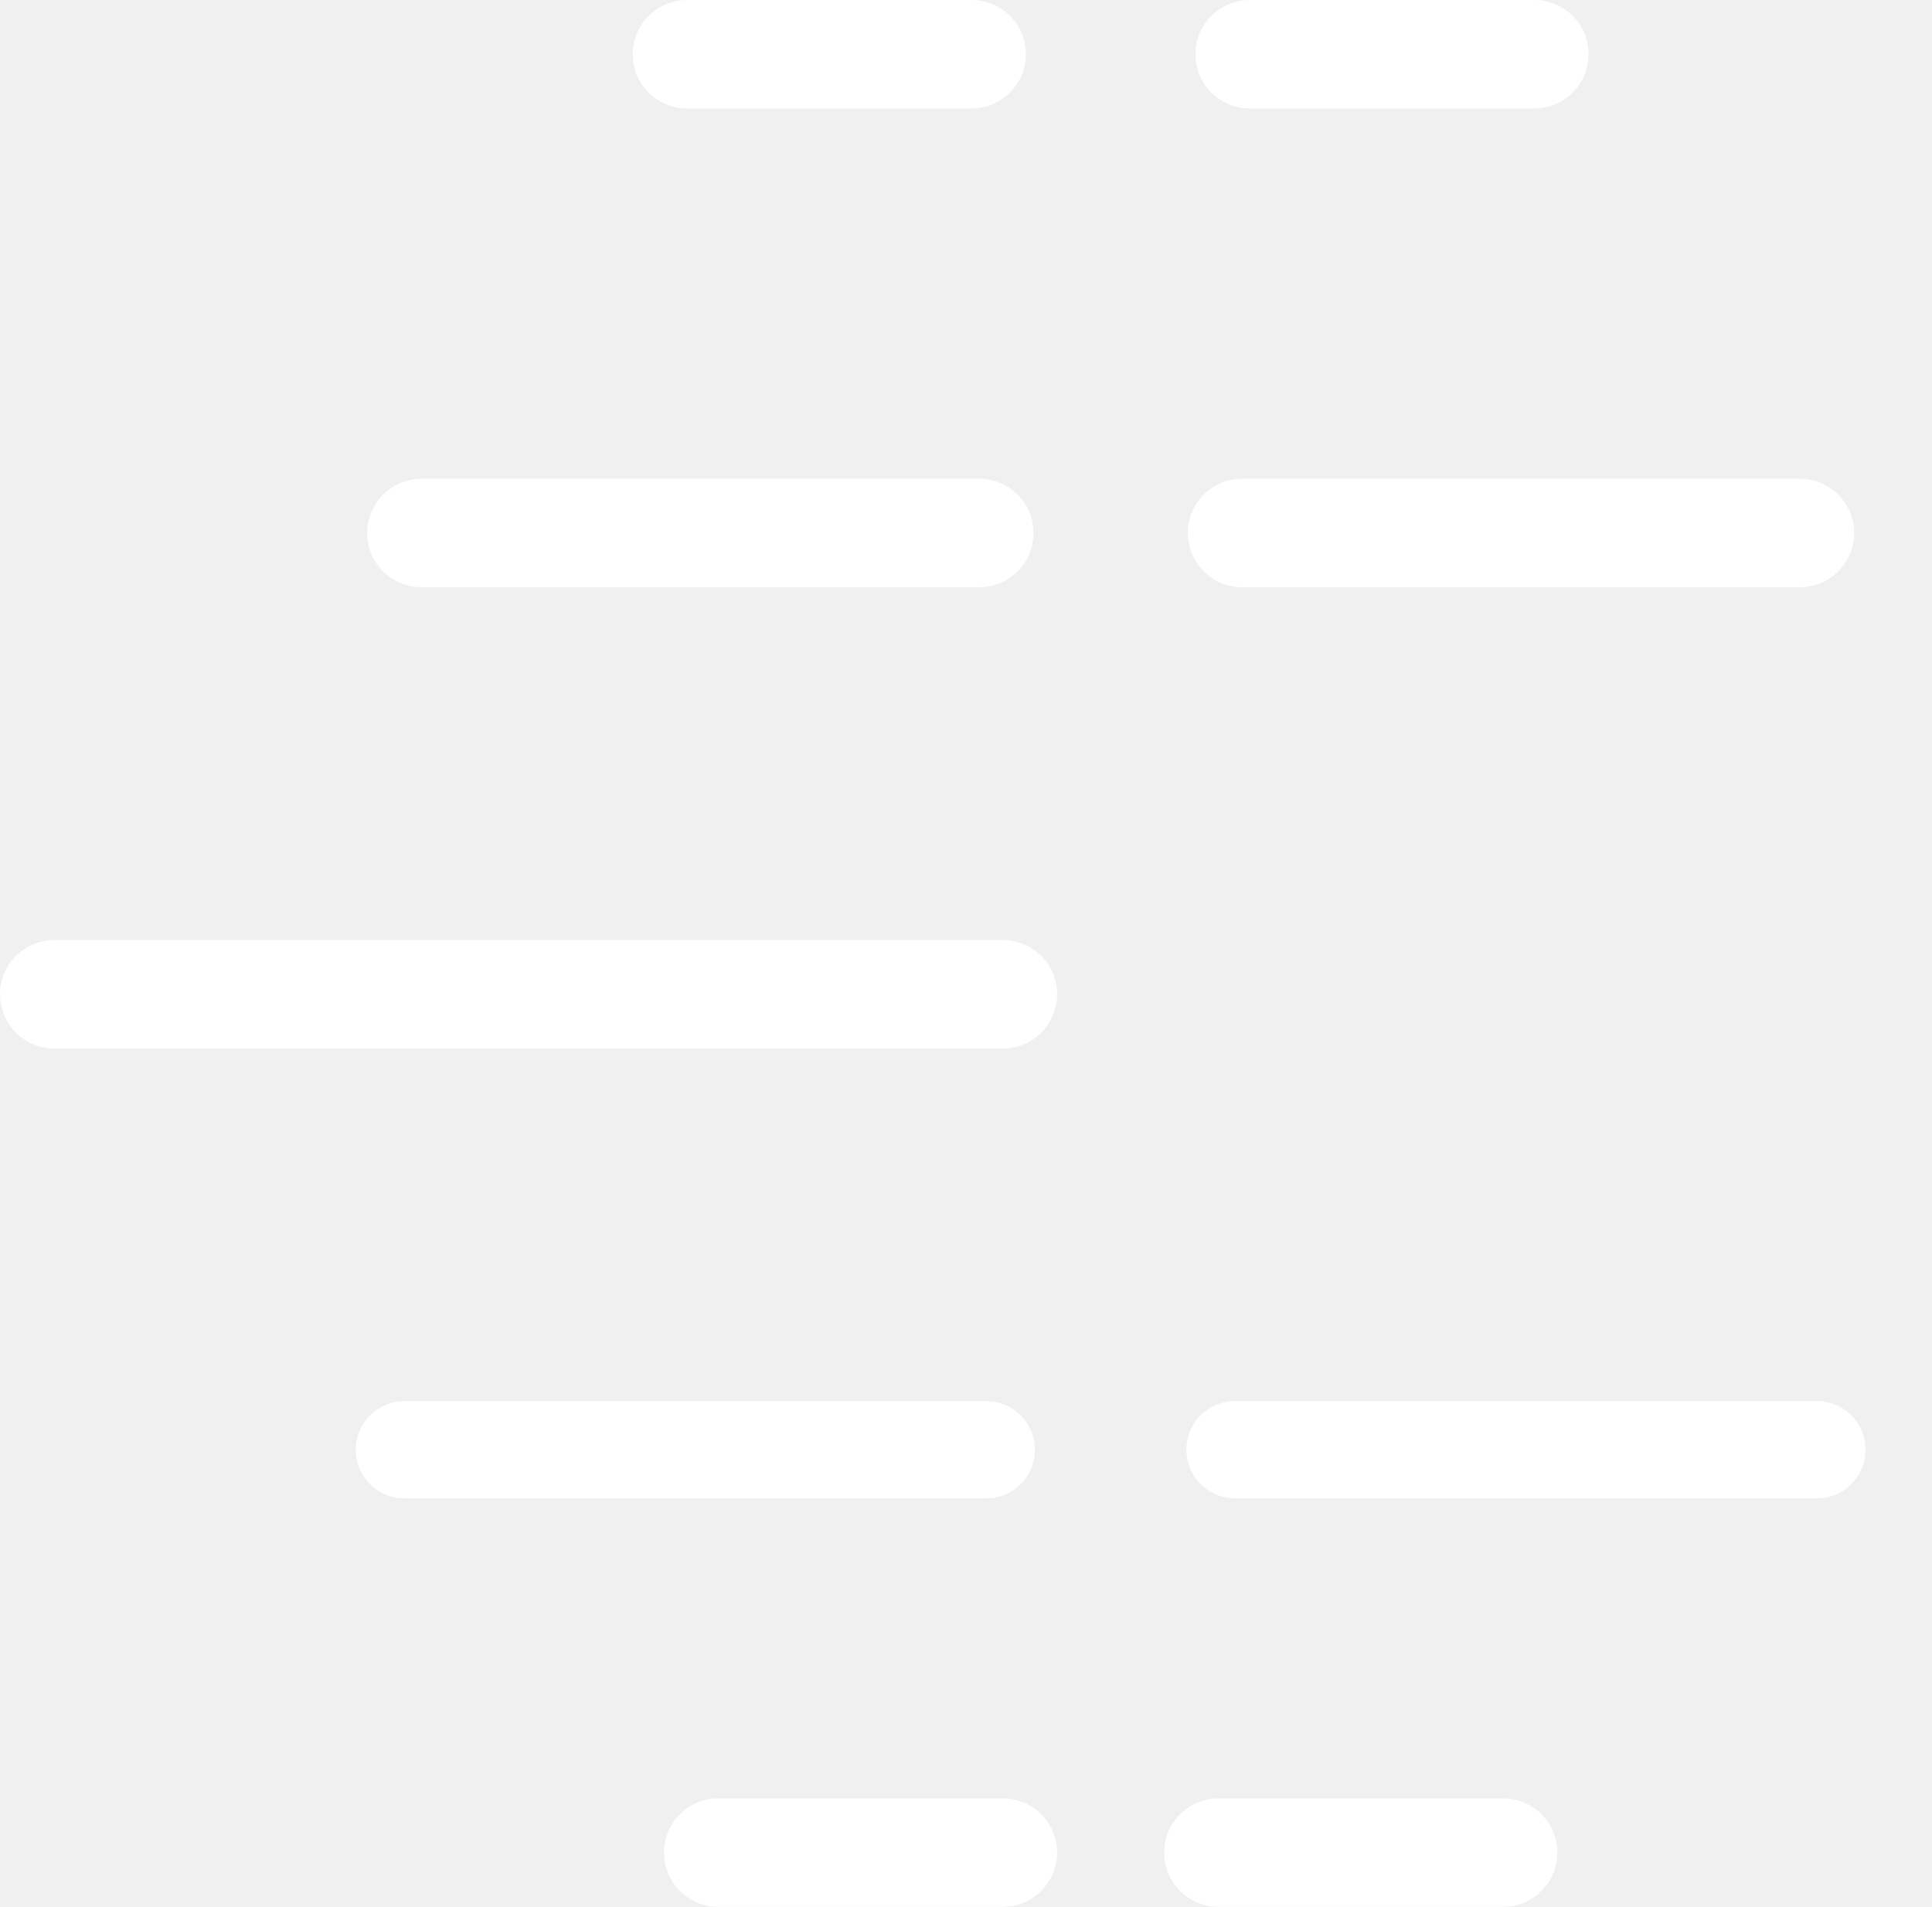
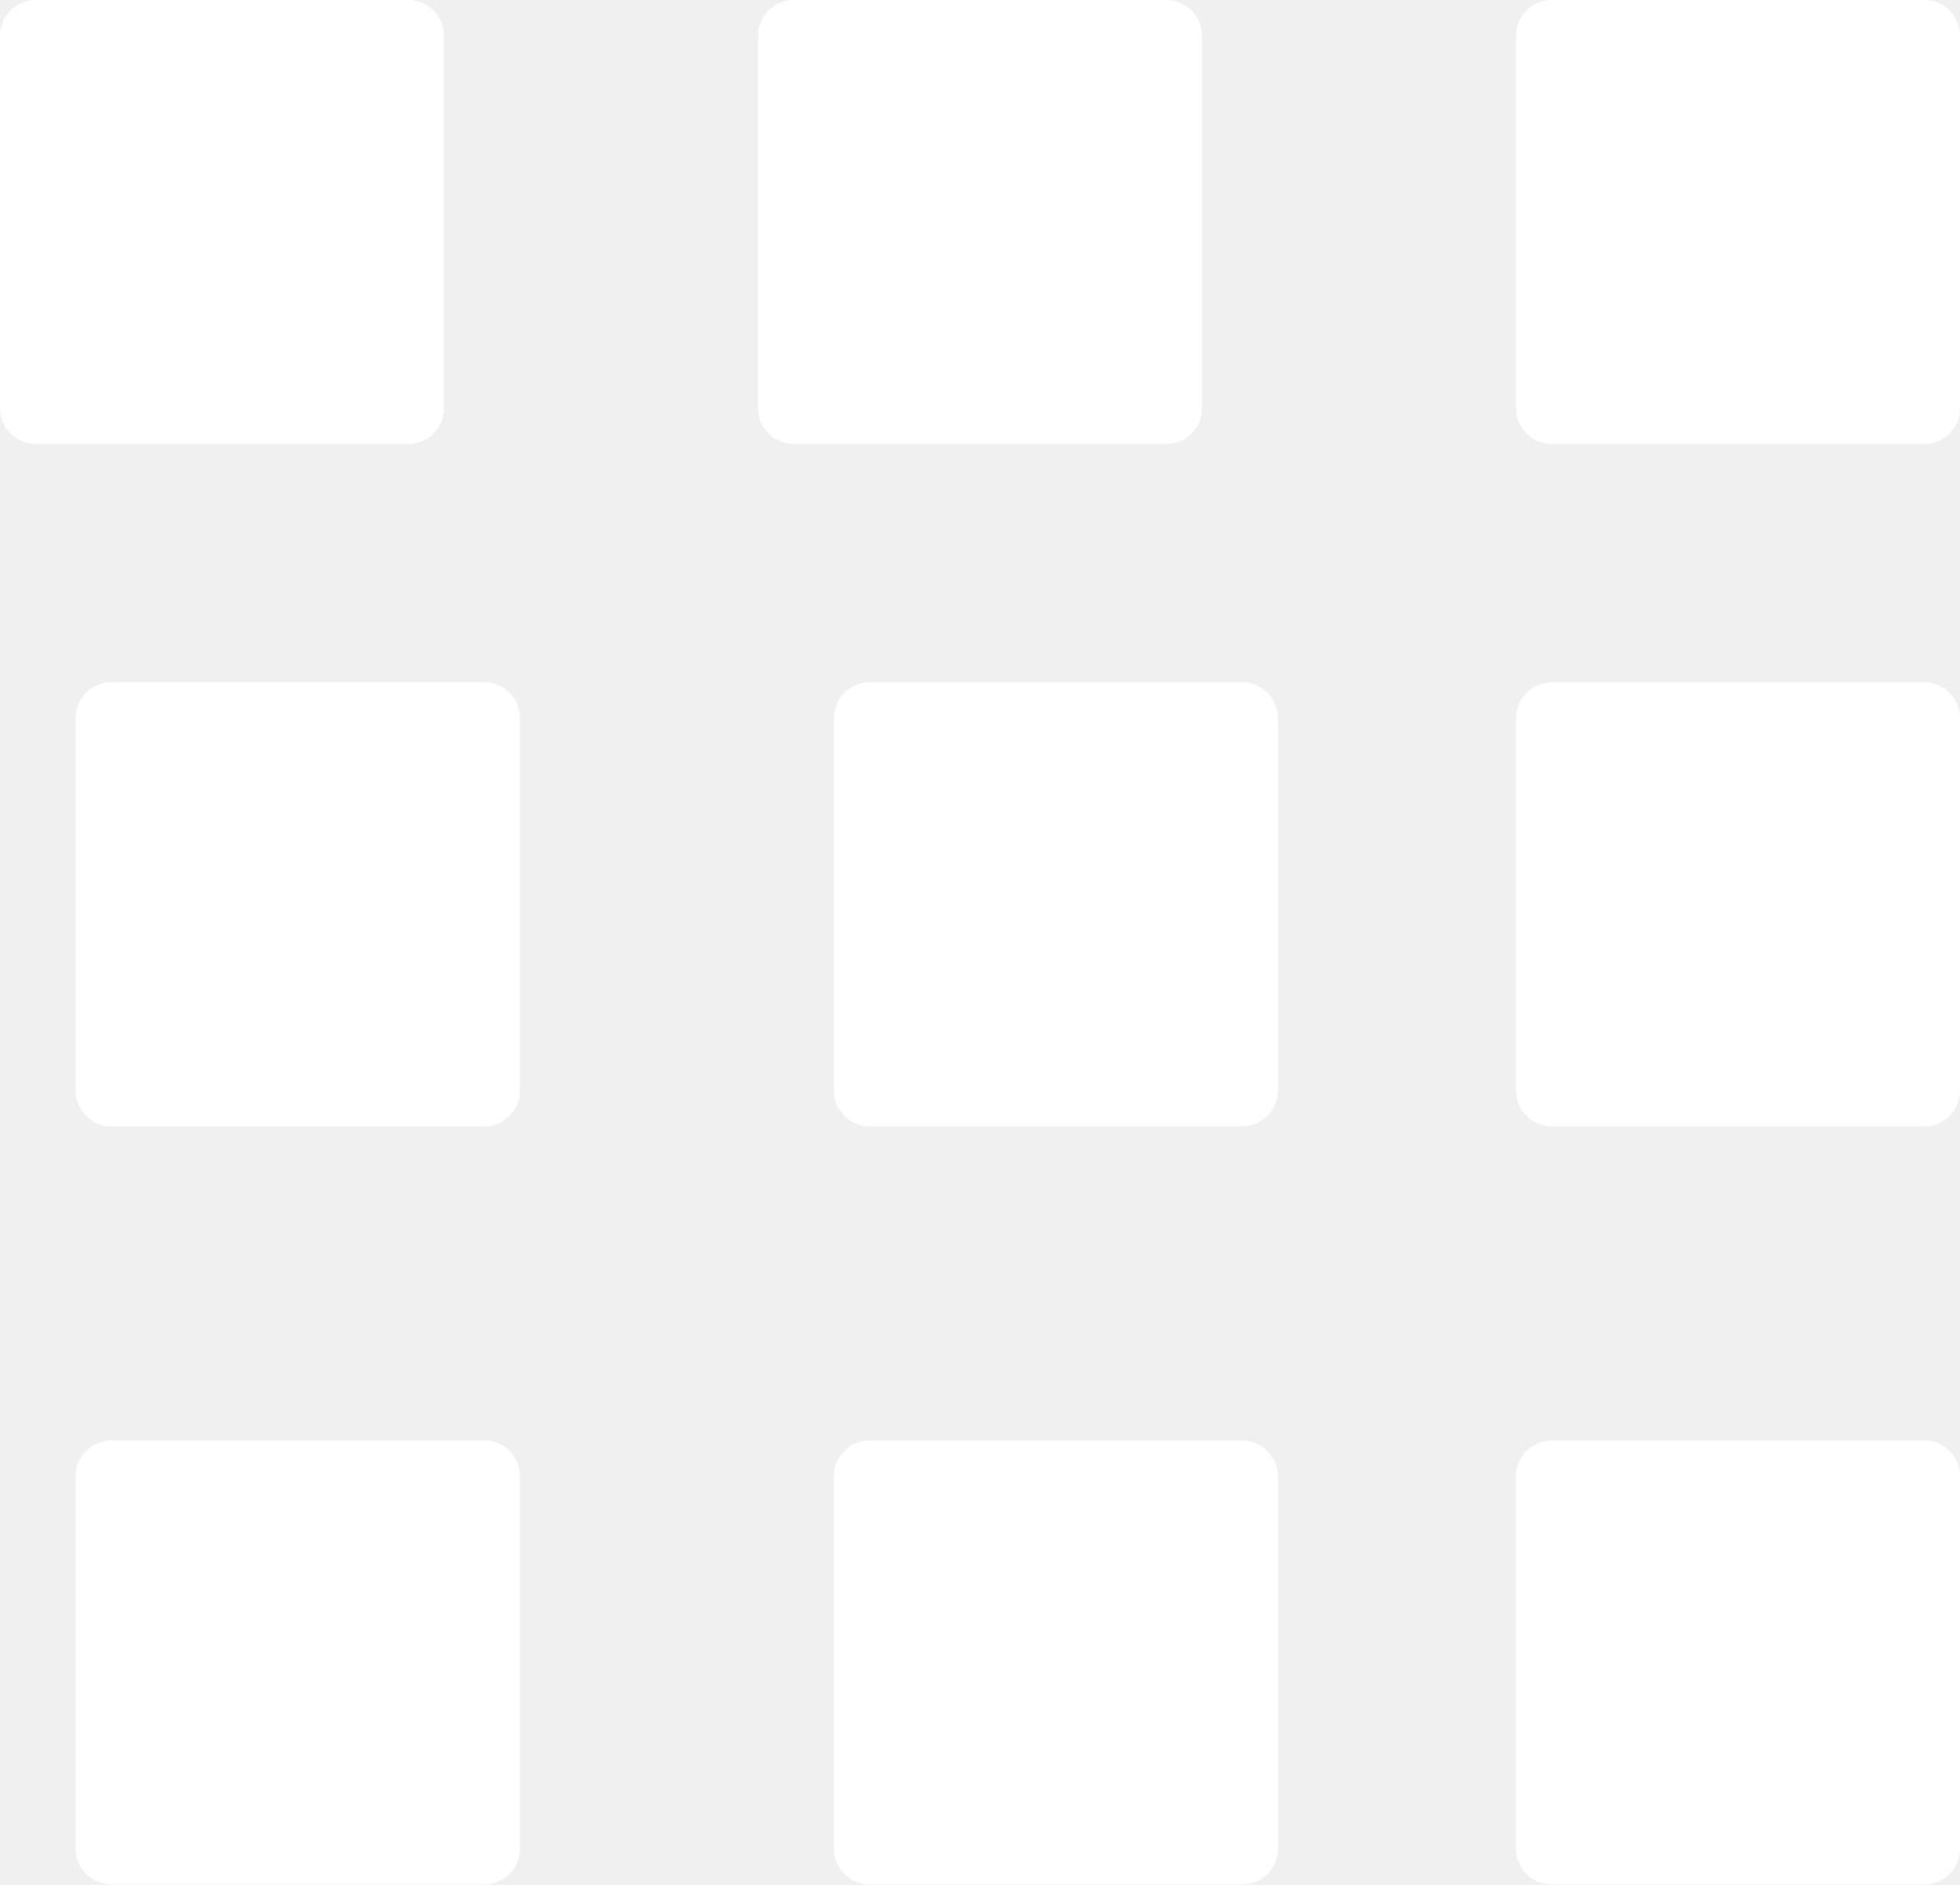
- <svg xmlns="http://www.w3.org/2000/svg" width="67.995mm" height="67.118mm" viewBox="0 0 67.995 67.118" version="1.1" id="svg8">
-   <defs id="defs2">
-     </defs>
-   <g id="layer1" transform="translate(-2.778009,-139.9321)">
-     <g id="g1132" style="opacity:1;fill:#ff8080;fill-rule:evenodd;stroke:#a05a2c;stroke-width:0.042;stroke-linejoin:round;stroke-dashoffset:248.504;stroke-opacity:0;paint-order:stroke markers fill">
-       <path id="path1138" style="fill:#8686bf;fill-rule:evenodd;stroke:none;stroke-linejoin:round" d="m 82.423,410.684 1e-6,0 0,0 0,0 z" points="82.423,410.684 82.423,410.684 82.423,410.684 82.423,410.684 " />
-       <path id="path1140" style="fill:#d7d7ff;fill-rule:evenodd;stroke:none;stroke-linejoin:round" d="m 82.423,410.684 0,0 299.364,-3.176 0,1e-5 z" points="82.423,410.684 381.787,407.508 381.787,407.508 82.423,410.684 " />
-       <path id="path1136" style="fill:#4d4d9f;fill-rule:evenodd;stroke:none;stroke-linejoin:round" d="m 82.423,410.684 1e-6,0 299.364,-3.176 1e-5,0 z" points="82.423,410.684 381.787,407.508 381.787,407.508 82.423,410.684 " />
-       <path id="path1144" style="fill:#e9e9ff;fill-rule:evenodd;stroke:none;stroke-linejoin:round" d="m 381.787,407.508 -1e-5,0 0,-1e-5 1e-5,1e-5 z" points="381.787,407.508 381.787,407.508 381.787,407.508 381.787,407.508 " />
-       <path id="path1134" style="fill:#353564;fill-rule:evenodd;stroke:none;stroke-linejoin:round" d="m 82.423,410.684 1e-6,0 299.364,-3.176 0,0 z" points="82.423,410.684 381.787,407.508 381.787,407.508 82.423,410.684 " />
-       <path id="path1142" style="fill:#afafde;fill-rule:evenodd;stroke:none;stroke-linejoin:round" d="m 82.423,410.684 0,0 299.364,-3.176 1e-5,1e-5 z" points="82.423,410.684 381.787,407.508 381.787,407.508 82.423,410.684 " />
-     </g>
-     <ellipse style="opacity:1;fill:none;fill-rule:evenodd;stroke:#ffffff;stroke-width:3.817;stroke-linecap:round;stroke-linejoin:round;stroke-miterlimit:4;stroke-dasharray:none;stroke-dashoffset:248.504;stroke-opacity:0;paint-order:stroke markers fill" id="path1148" cx="58.68" cy="169.792" rx="10.185" ry="27.335" />
-     <path style="fill:none;stroke:#ffffff;stroke-width:3.817;stroke-linecap:round;stroke-linejoin:miter;stroke-miterlimit:4;stroke-dasharray:none;stroke-opacity:1" d="M 46.489,158.693 H 66.124" id="path1264" />
-     <path style="fill:none;stroke:#ffffff;stroke-width:3.817;stroke-linecap:round;stroke-linejoin:miter;stroke-miterlimit:4;stroke-dasharray:none;stroke-opacity:1" d="M 46.758,141.841 H 56.778" id="path1268" />
-     <path style="fill:none;stroke:#ffffff;stroke-width:3.422;stroke-linecap:round;stroke-linejoin:miter;stroke-miterlimit:4;stroke-dasharray:none;stroke-opacity:1" d="M 46.242,190.961 H 66.724" id="path1270" />
-     <path style="fill:none;stroke:#ffffff;stroke-width:3.817;stroke-linecap:round;stroke-linejoin:miter;stroke-miterlimit:4;stroke-dasharray:none;stroke-opacity:1" d="m 45.659,205.142 h 10.02" id="path1272" />
-     <ellipse style="opacity:1;fill:none;fill-rule:evenodd;stroke:#ffffff;stroke-width:3.817;stroke-linecap:round;stroke-linejoin:round;stroke-miterlimit:4;stroke-dasharray:none;stroke-dashoffset:248.504;stroke-opacity:0;paint-order:stroke markers fill" id="ellipse1274" cx="-25.052" cy="169.792" rx="10.185" ry="27.335" transform="scale(-1,1)" />
-     <path style="fill:none;stroke:#ffffff;stroke-width:3.817;stroke-linecap:round;stroke-linejoin:miter;stroke-miterlimit:4;stroke-dasharray:none;stroke-opacity:1" d="M 37.244,158.693 H 17.608" id="path1276" />
-     <path style="fill:none;stroke:#ffffff;stroke-width:3.817;stroke-linecap:round;stroke-linejoin:miter;stroke-miterlimit:4;stroke-dasharray:none;stroke-opacity:1" d="M 38.074,174.93 H 4.686" id="path1278" />
-     <path style="fill:none;stroke:#ffffff;stroke-width:3.817;stroke-linecap:round;stroke-linejoin:miter;stroke-miterlimit:4;stroke-dasharray:none;stroke-opacity:1" d="M 36.974,141.841 H 26.954" id="path1280" />
-     <path style="fill:none;stroke:#ffffff;stroke-width:3.422;stroke-linecap:round;stroke-linejoin:miter;stroke-miterlimit:4;stroke-dasharray:none;stroke-opacity:1" d="M 37.49,190.961 H 17.009" id="path1282" />
-     <path style="fill:none;stroke:#ffffff;stroke-width:3.817;stroke-linecap:round;stroke-linejoin:miter;stroke-miterlimit:4;stroke-dasharray:none;stroke-opacity:1" d="M 38.074,205.142 H 28.054" id="path1284" />
+ <svg xmlns="http://www.w3.org/2000/svg" width="136.827mm" height="131.536mm" viewBox="0 0 136.827 131.536" version="1.1" id="svg3705">
+   <defs id="defs3699" />
+   <g id="layer1" transform="translate(9.827382,-73.32738)">
+     <rect style="opacity:1;fill:#ffffff;fill-rule:evenodd;stroke:#008080;stroke-width:0;stroke-linecap:round;stroke-linejoin:round;stroke-dashoffset:248.504;paint-order:stroke markers fill" id="rect4270" width="30.994" height="30.994" x="-9.827" y="73.327" rx="2.5" ry="2.5" />
+     <rect style="opacity:1;fill:#ffffff;fill-rule:evenodd;stroke:#008080;stroke-width:0;stroke-linecap:round;stroke-linejoin:round;stroke-dashoffset:248.504;paint-order:stroke markers fill" id="rect4272" width="30.994" height="30.994" x="43.089" y="73.327" rx="2.5" ry="2.5" />
+     <rect style="opacity:1;fill:#ffffff;fill-rule:evenodd;stroke:#008080;stroke-width:0;stroke-linecap:round;stroke-linejoin:round;stroke-dashoffset:248.504;paint-order:stroke markers fill" id="rect4274" width="30.994" height="30.994" x="96.006" y="73.327" rx="2.5" ry="2.5" />
+     <rect style="opacity:1;fill:#ffffff;fill-rule:evenodd;stroke:#008080;stroke-width:0;stroke-linecap:round;stroke-linejoin:round;stroke-dashoffset:248.504;paint-order:stroke markers fill" id="rect4276" width="30.994" height="30.994" x="96.006" y="120.952" rx="2.5" ry="2.5" />
+     <rect style="opacity:1;fill:#ffffff;fill-rule:evenodd;stroke:#008080;stroke-width:0;stroke-linecap:round;stroke-linejoin:round;stroke-dashoffset:248.504;paint-order:stroke markers fill" id="rect4278" width="30.994" height="30.994" x="48.381" y="120.952" rx="2.5" ry="2.5" />
+     <rect style="opacity:1;fill:#ffffff;fill-rule:evenodd;stroke:#008080;stroke-width:0;stroke-linecap:round;stroke-linejoin:round;stroke-dashoffset:248.504;paint-order:stroke markers fill" id="rect4280" width="30.994" height="30.994" x="-4.536" y="120.952" rx="2.5" ry="2.5" />
+     <rect style="opacity:1;fill:#ffffff;fill-rule:evenodd;stroke:#008080;stroke-width:0;stroke-linecap:round;stroke-linejoin:round;stroke-dashoffset:248.504;paint-order:stroke markers fill" id="rect4282" width="30.994" height="30.994" x="-4.536" y="120.952" rx="2.5" ry="2.5" />
+     <rect style="opacity:1;fill:#ffffff;fill-rule:evenodd;stroke:#008080;stroke-width:0;stroke-linecap:round;stroke-linejoin:round;stroke-dashoffset:248.504;paint-order:stroke markers fill" id="rect4284" width="30.994" height="30.994" x="96.006" y="173.869" rx="2.5" ry="2.5" />
+     <rect style="opacity:1;fill:#ffffff;fill-rule:evenodd;stroke:#008080;stroke-width:0;stroke-linecap:round;stroke-linejoin:round;stroke-dashoffset:248.504;paint-order:stroke markers fill" id="rect4286" width="30.994" height="30.994" x="48.381" y="173.869" rx="2.5" ry="2.5" />
+     <rect style="opacity:1;fill:#ffffff;fill-rule:evenodd;stroke:#008080;stroke-width:0;stroke-linecap:round;stroke-linejoin:round;stroke-dashoffset:248.504;paint-order:stroke markers fill" id="rect4288" width="30.994" height="30.994" x="-4.536" y="173.869" rx="2.5" ry="2.5" />
+     <rect style="opacity:1;fill:#ffffff;fill-rule:evenodd;stroke:#008080;stroke-width:0;stroke-linecap:round;stroke-linejoin:round;stroke-dashoffset:248.504;paint-order:stroke markers fill" id="rect4290" width="30.994" height="30.994" x="-4.536" y="173.869" rx="2.5" ry="2.5" />
  </g>
</svg>
